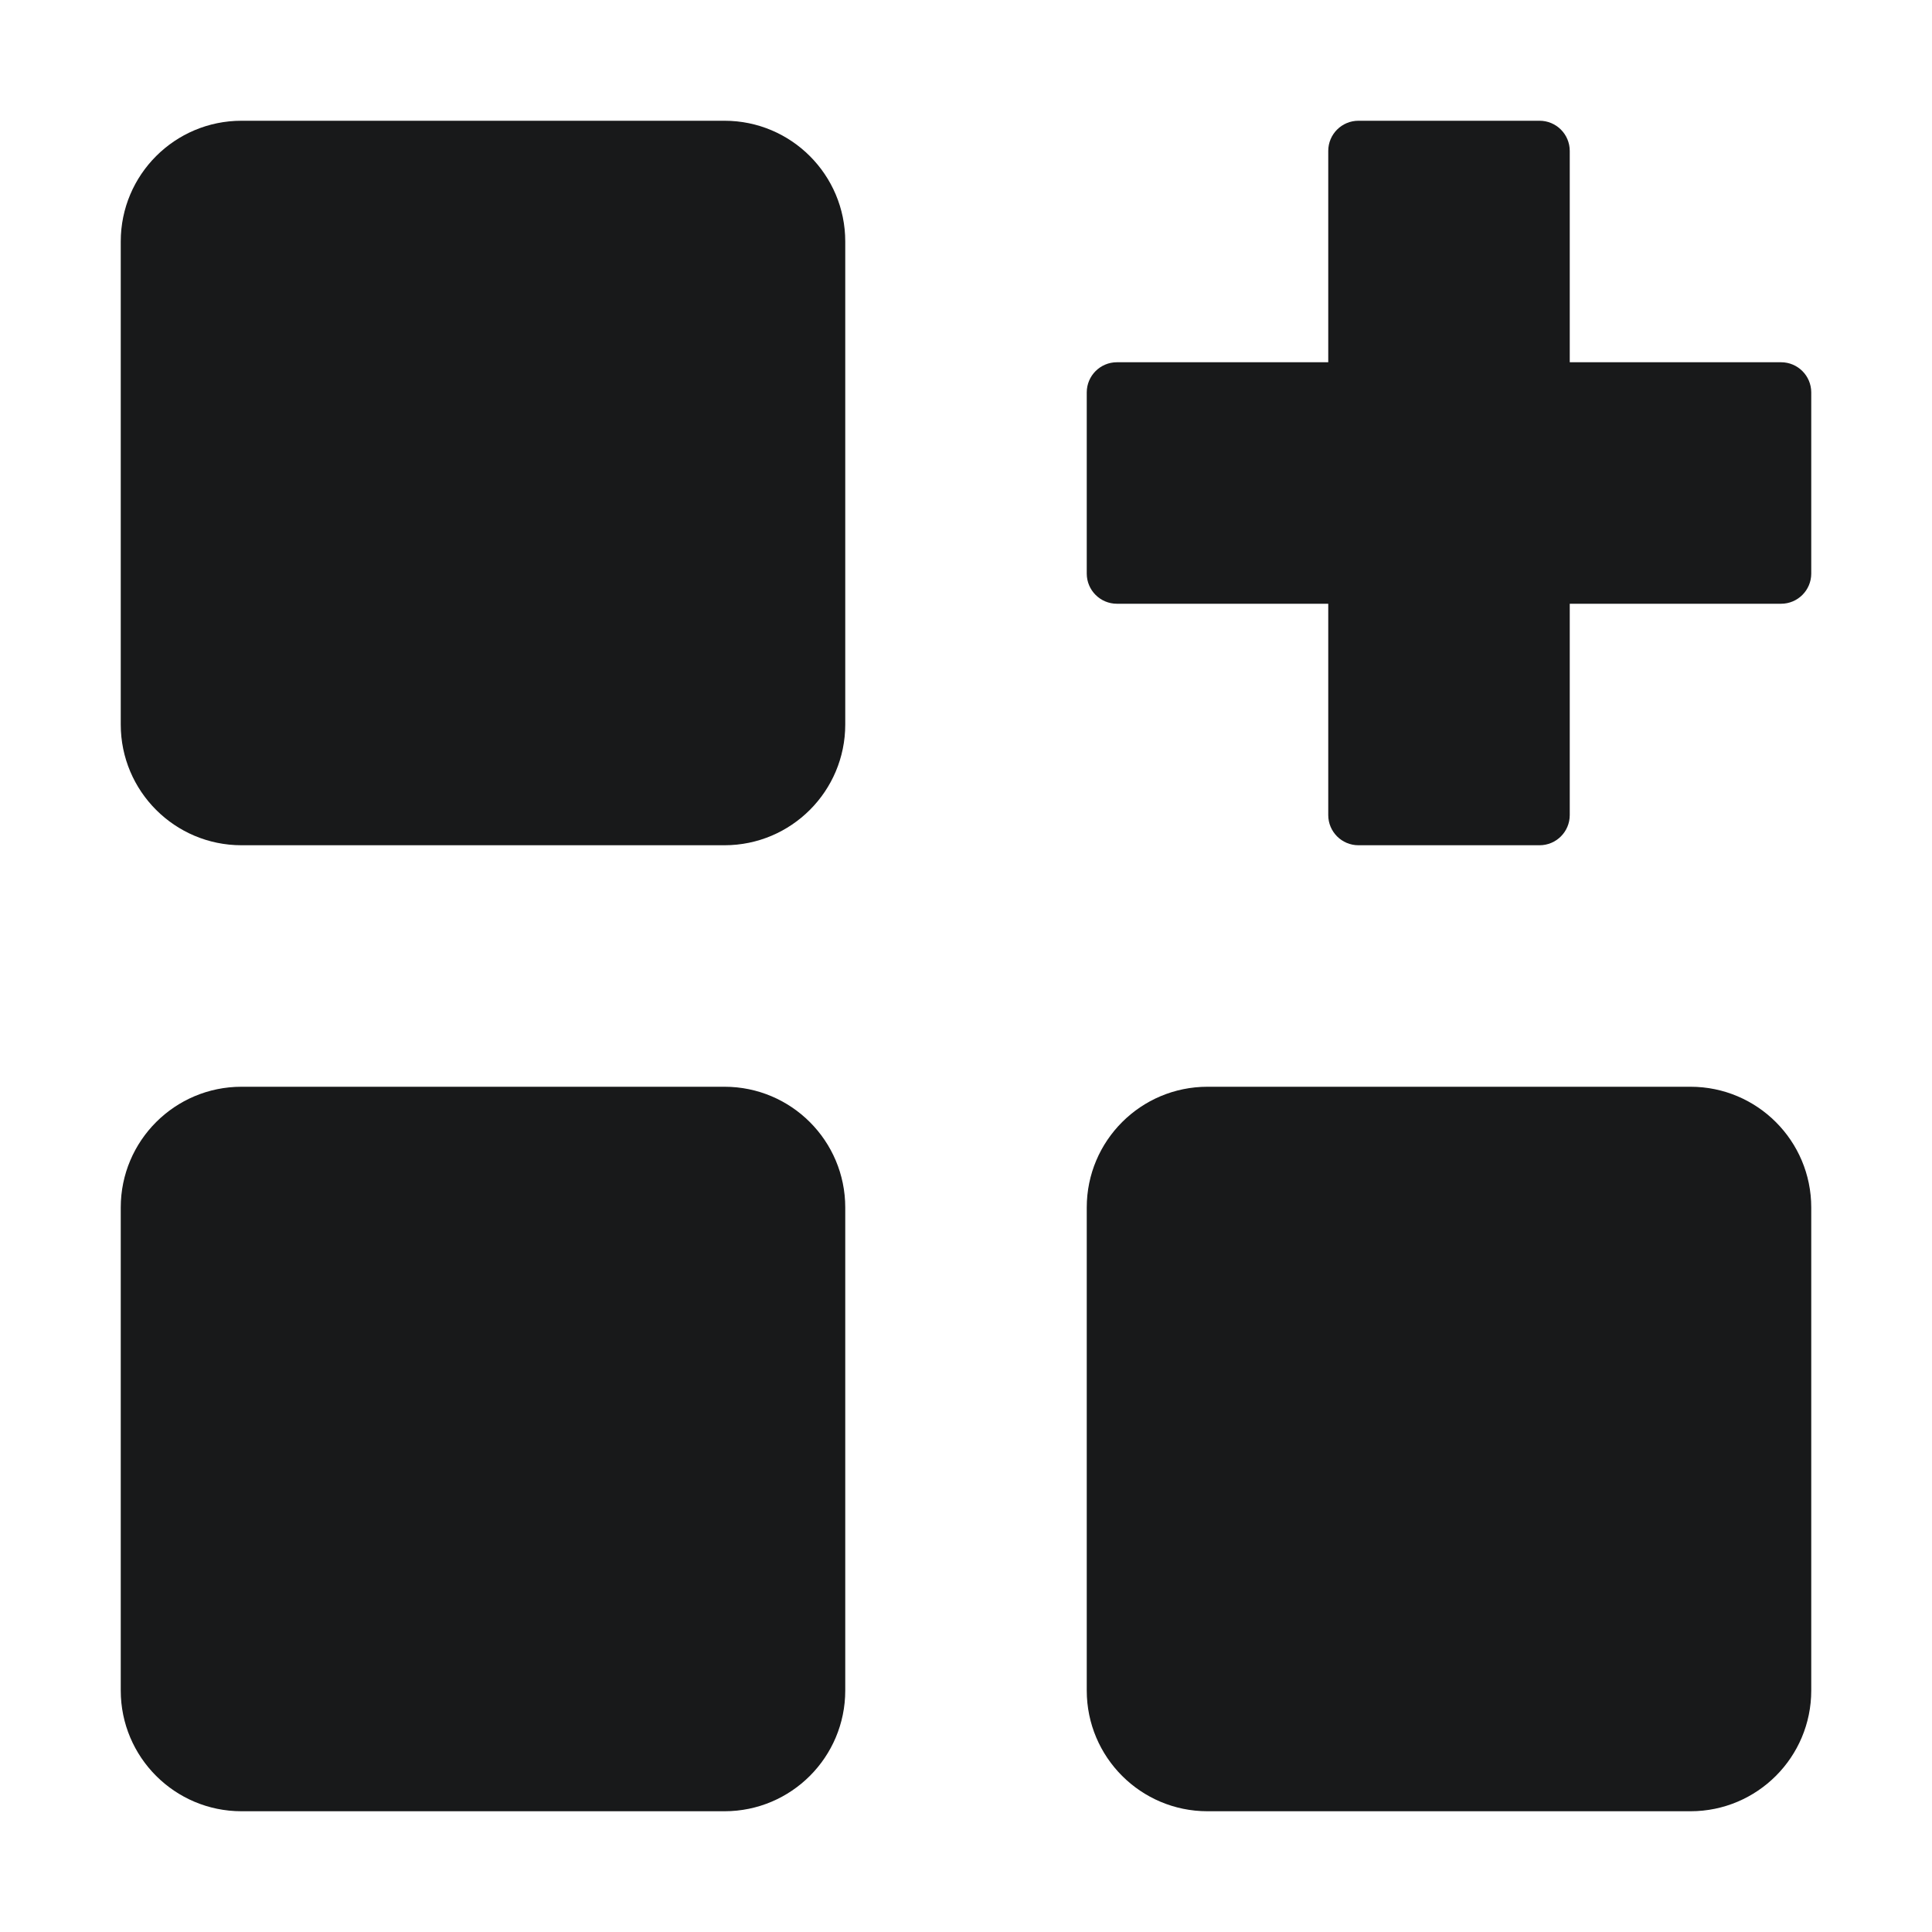
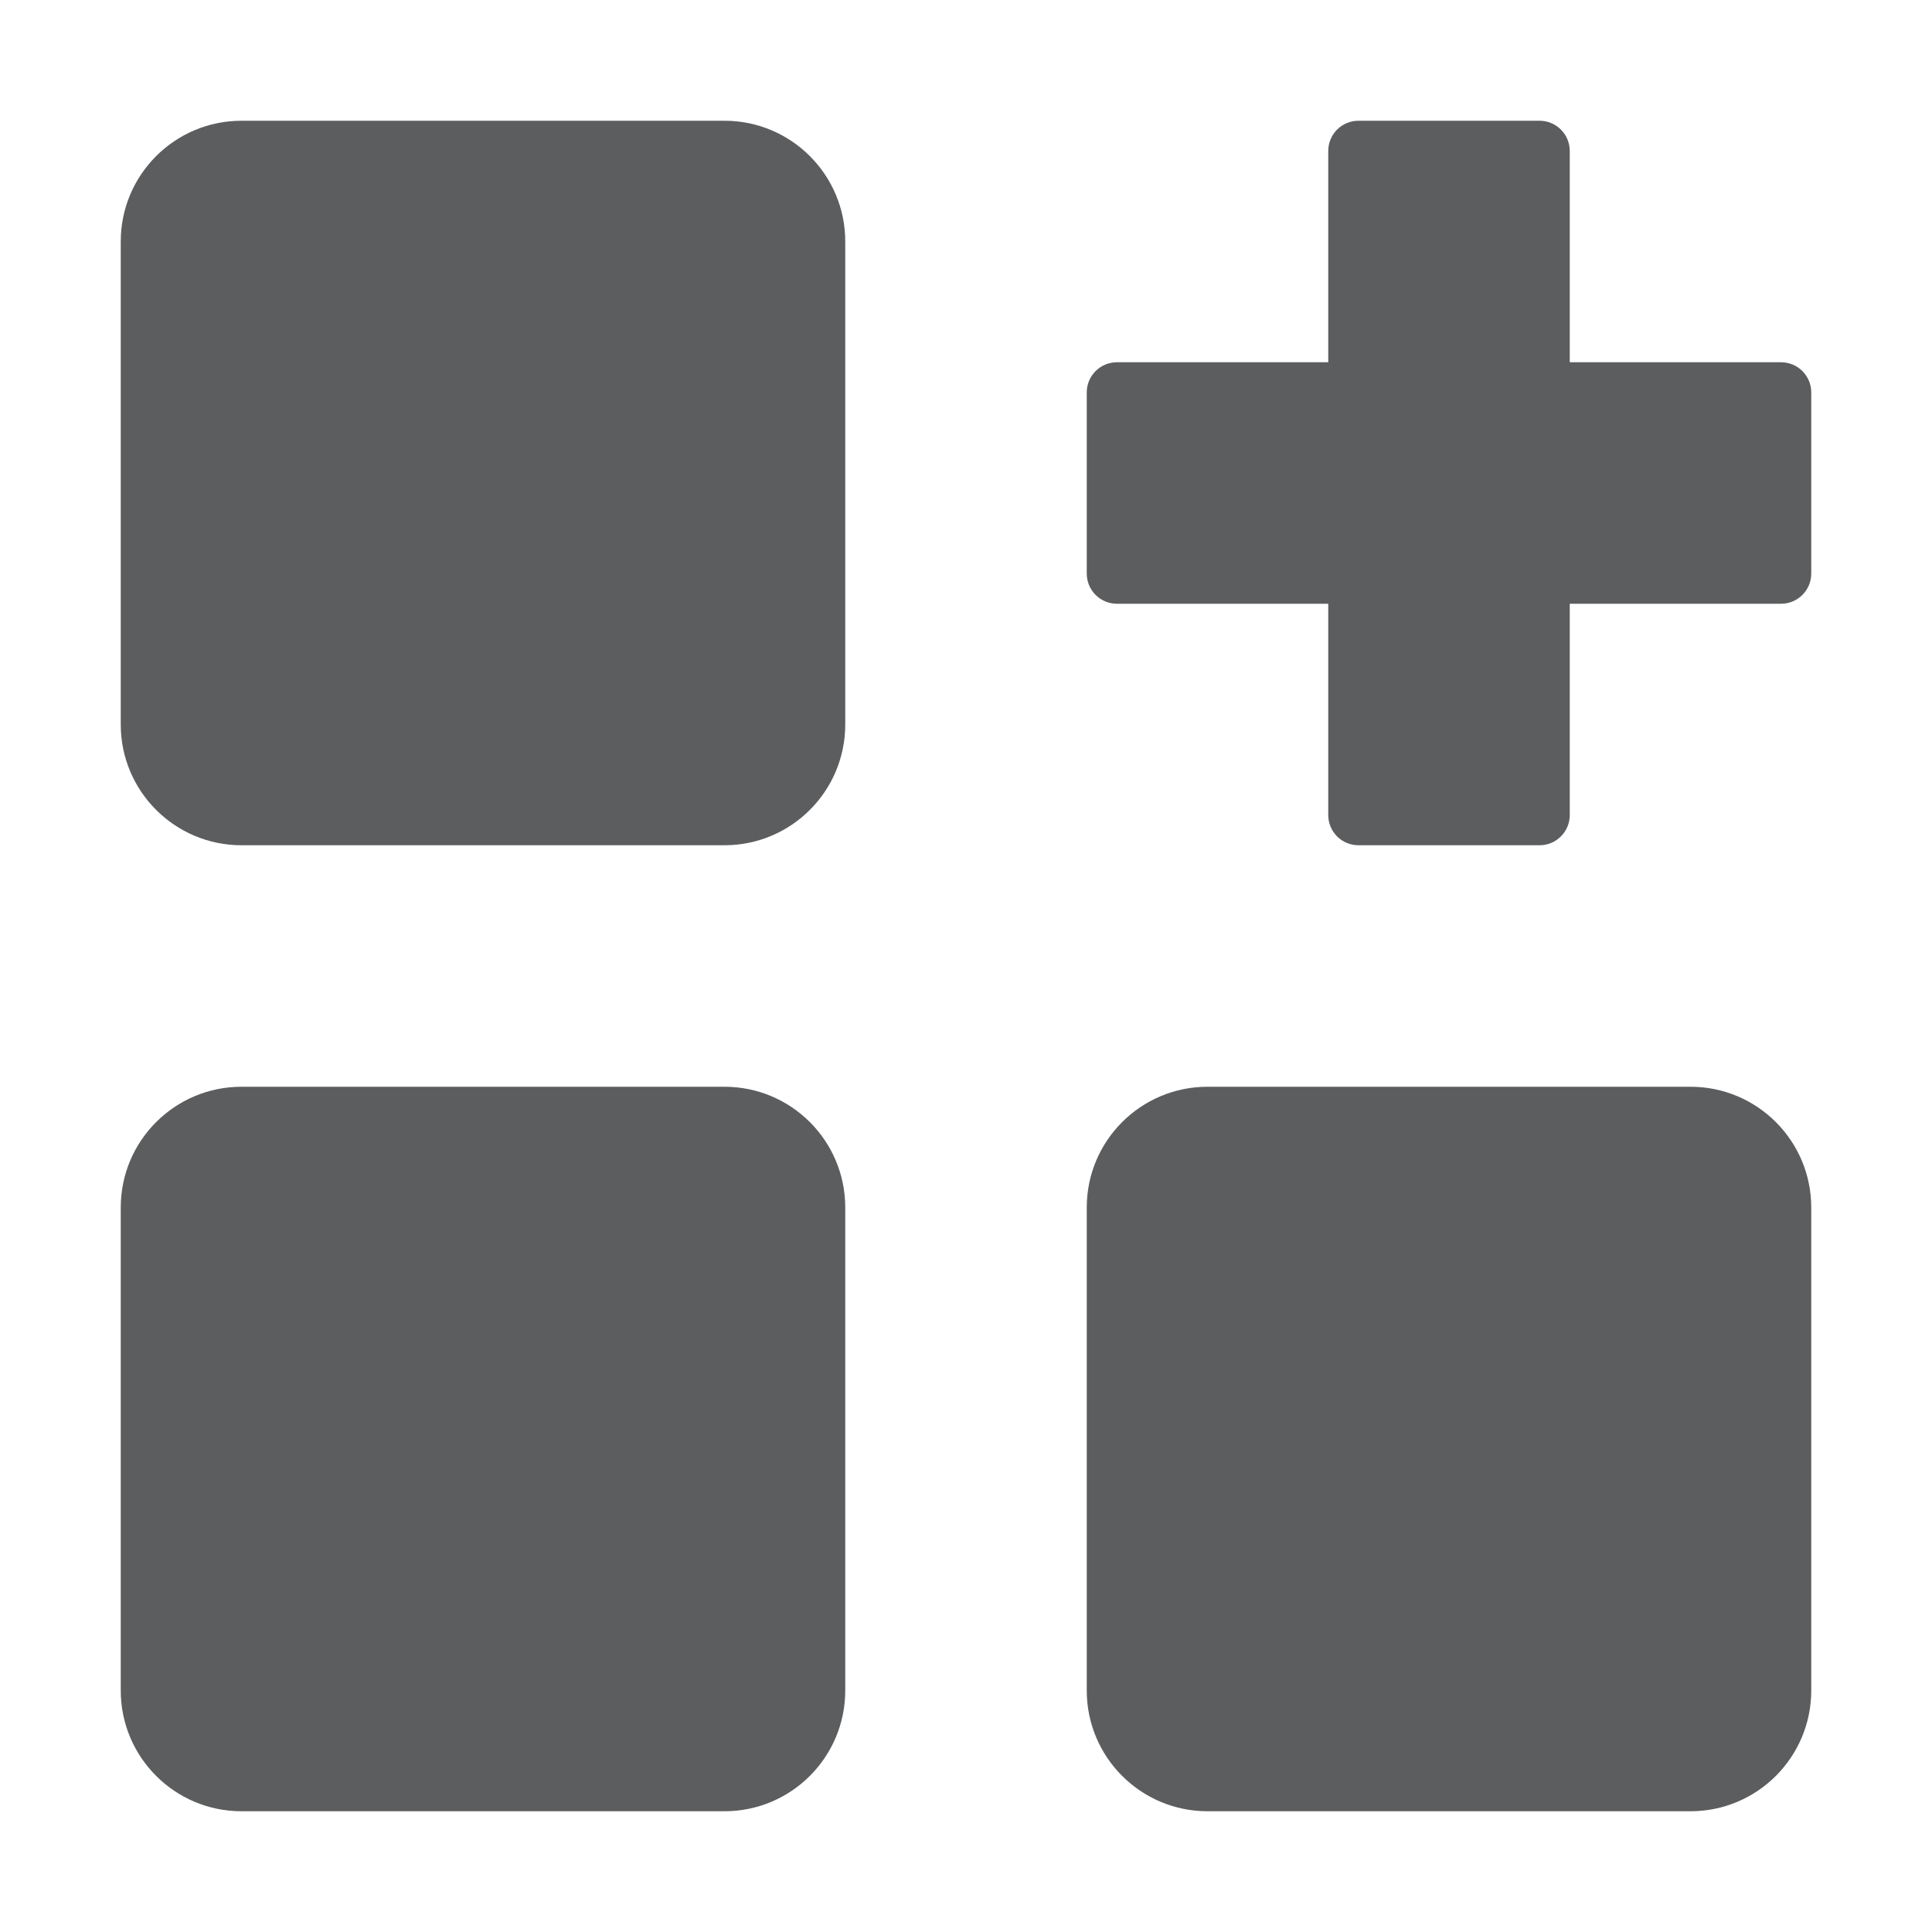
<svg xmlns="http://www.w3.org/2000/svg" data-name="Flat (For Export)" viewBox="0 0 16 16">
-   <style>rect,path {fill: rgba(24, 25, 26, 01);}</style>
+   <style>rect,path {fill: rgba(24, 25, 26, 0.7);}</style>
  <rect x="1" y="1" width="6" height="6" rx="1" />
  <path d="M14.75 3H13V1.25A0.25 0.25 0 0 0 12.75 1h-1.5A0.25 0.25 0 0 0 11 1.25V3H9.25A0.25 0.25 0 0 0 9 3.25v1.5A0.25 0.25 0 0 0 9.25 5H11v1.75A0.25 0.25 0 0 0 11.25 7h1.5A0.25 0.25 0 0 0 13 6.75V5h1.75A0.25 0.25 0 0 0 15 4.75v-1.5A0.25 0.25 0 0 0 14.75 3z" fill-rule="evenodd" />
  <rect x="1" y="9" width="6" height="6" rx="1" />
  <rect x="9" y="9" width="6" height="6" rx="1" />
</svg>
